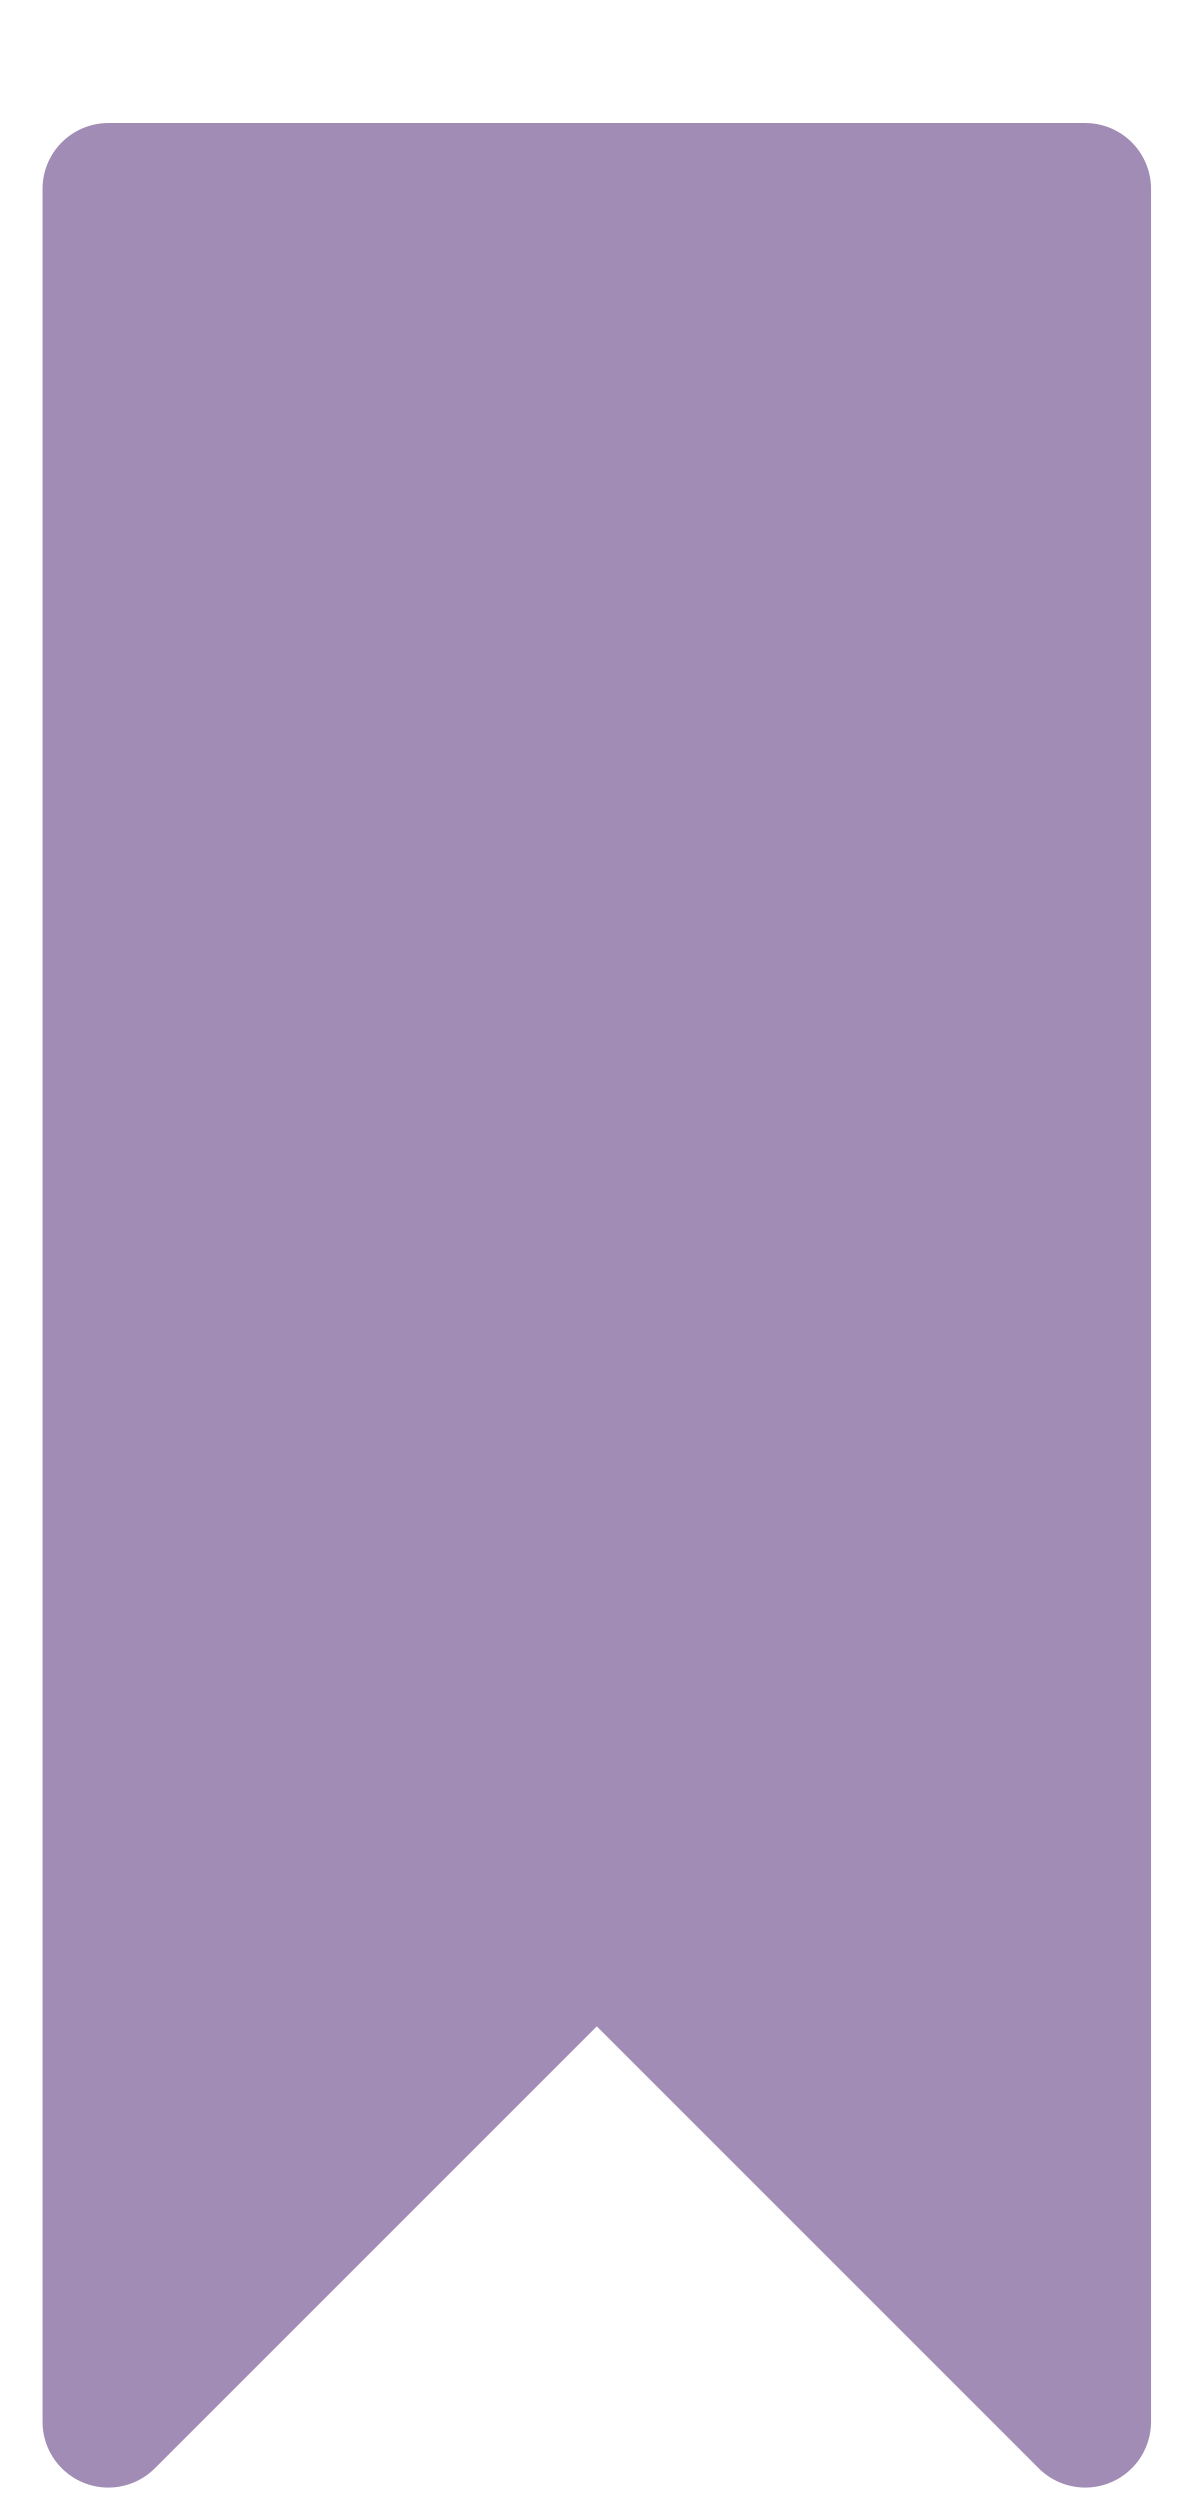
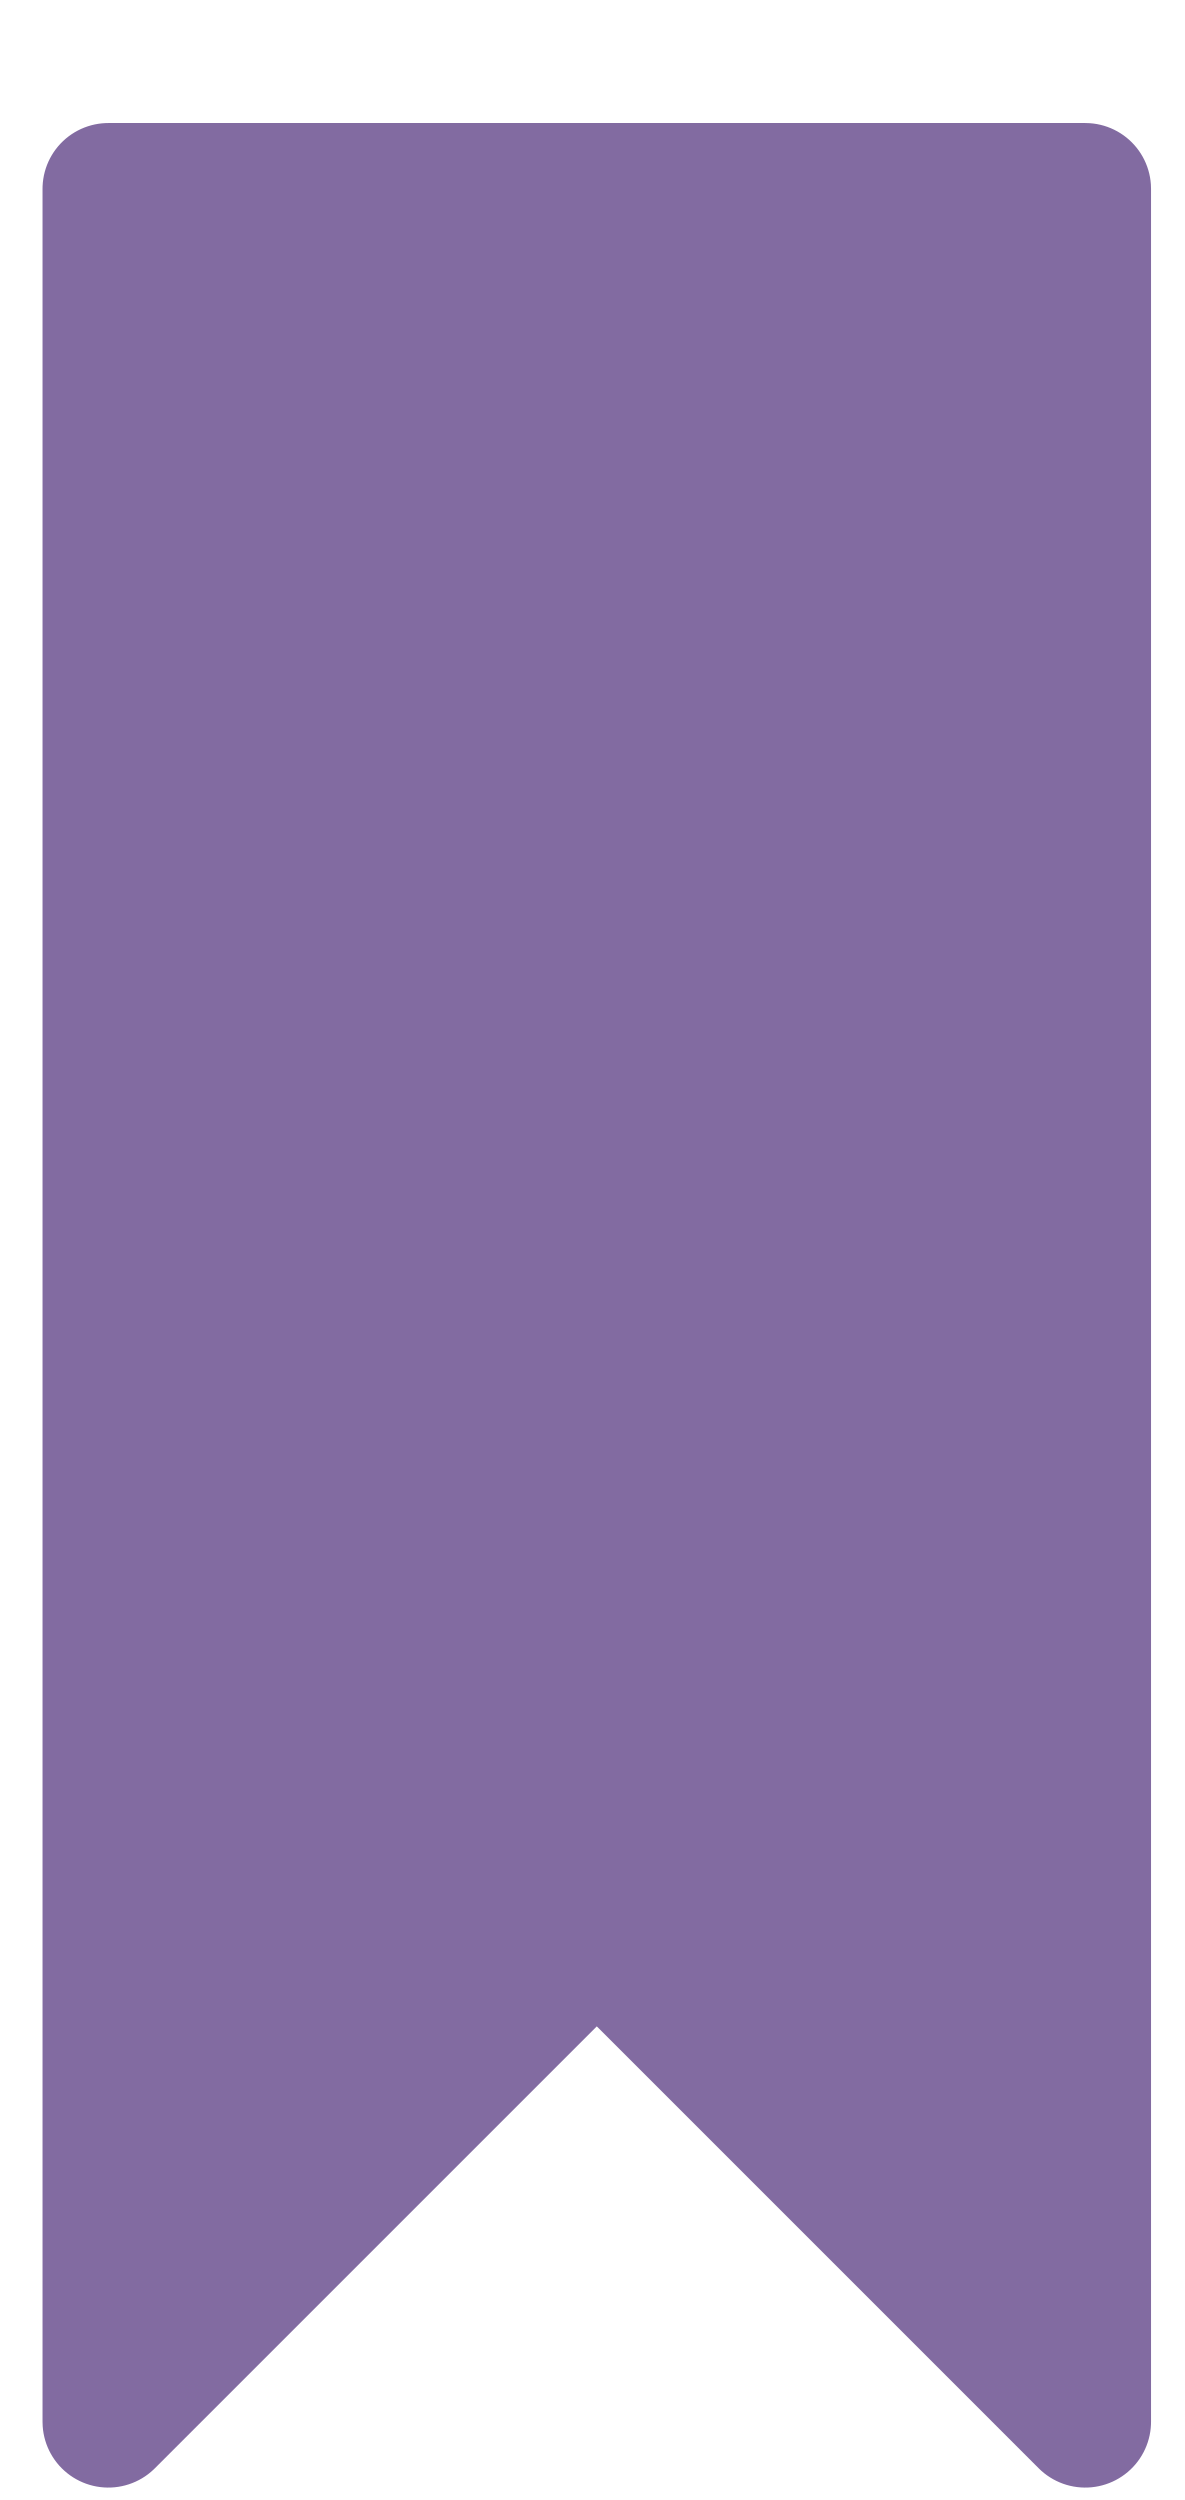
<svg xmlns="http://www.w3.org/2000/svg" width="9px" height="19px" viewBox="0 0 9 19" version="1.1" class="arbeidslisteikon__svg">
  <g id="Symbols" stroke="none" stroke-width="1" fill="none" fill-rule="evenodd" stroke-linecap="round" stroke-linejoin="round">
-     <g id="Arbeidslisteikon lilla" transform="translate(4.727922, 9.727922)            rotate(-45)            translate(-5, -9.727922)            translate(-4.272078, 0.727922)" stroke="#A18CB5" fill="#A18CB5">
+     <g id="Arbeidslisteikon lilla" transform="translate(4.727922, 9.727922)            rotate(-45)            translate(-5, -9.727922)            translate(-4.272078, 0.727922)" stroke="#826ba1" fill="#826ba1">
      <polygon id="Stroke-3449" points="5.625 17.625 5.625 12.375 0.375 12.375 12.375 0.375 17.625 5.625" />
    </g>
  </g>
</svg>
